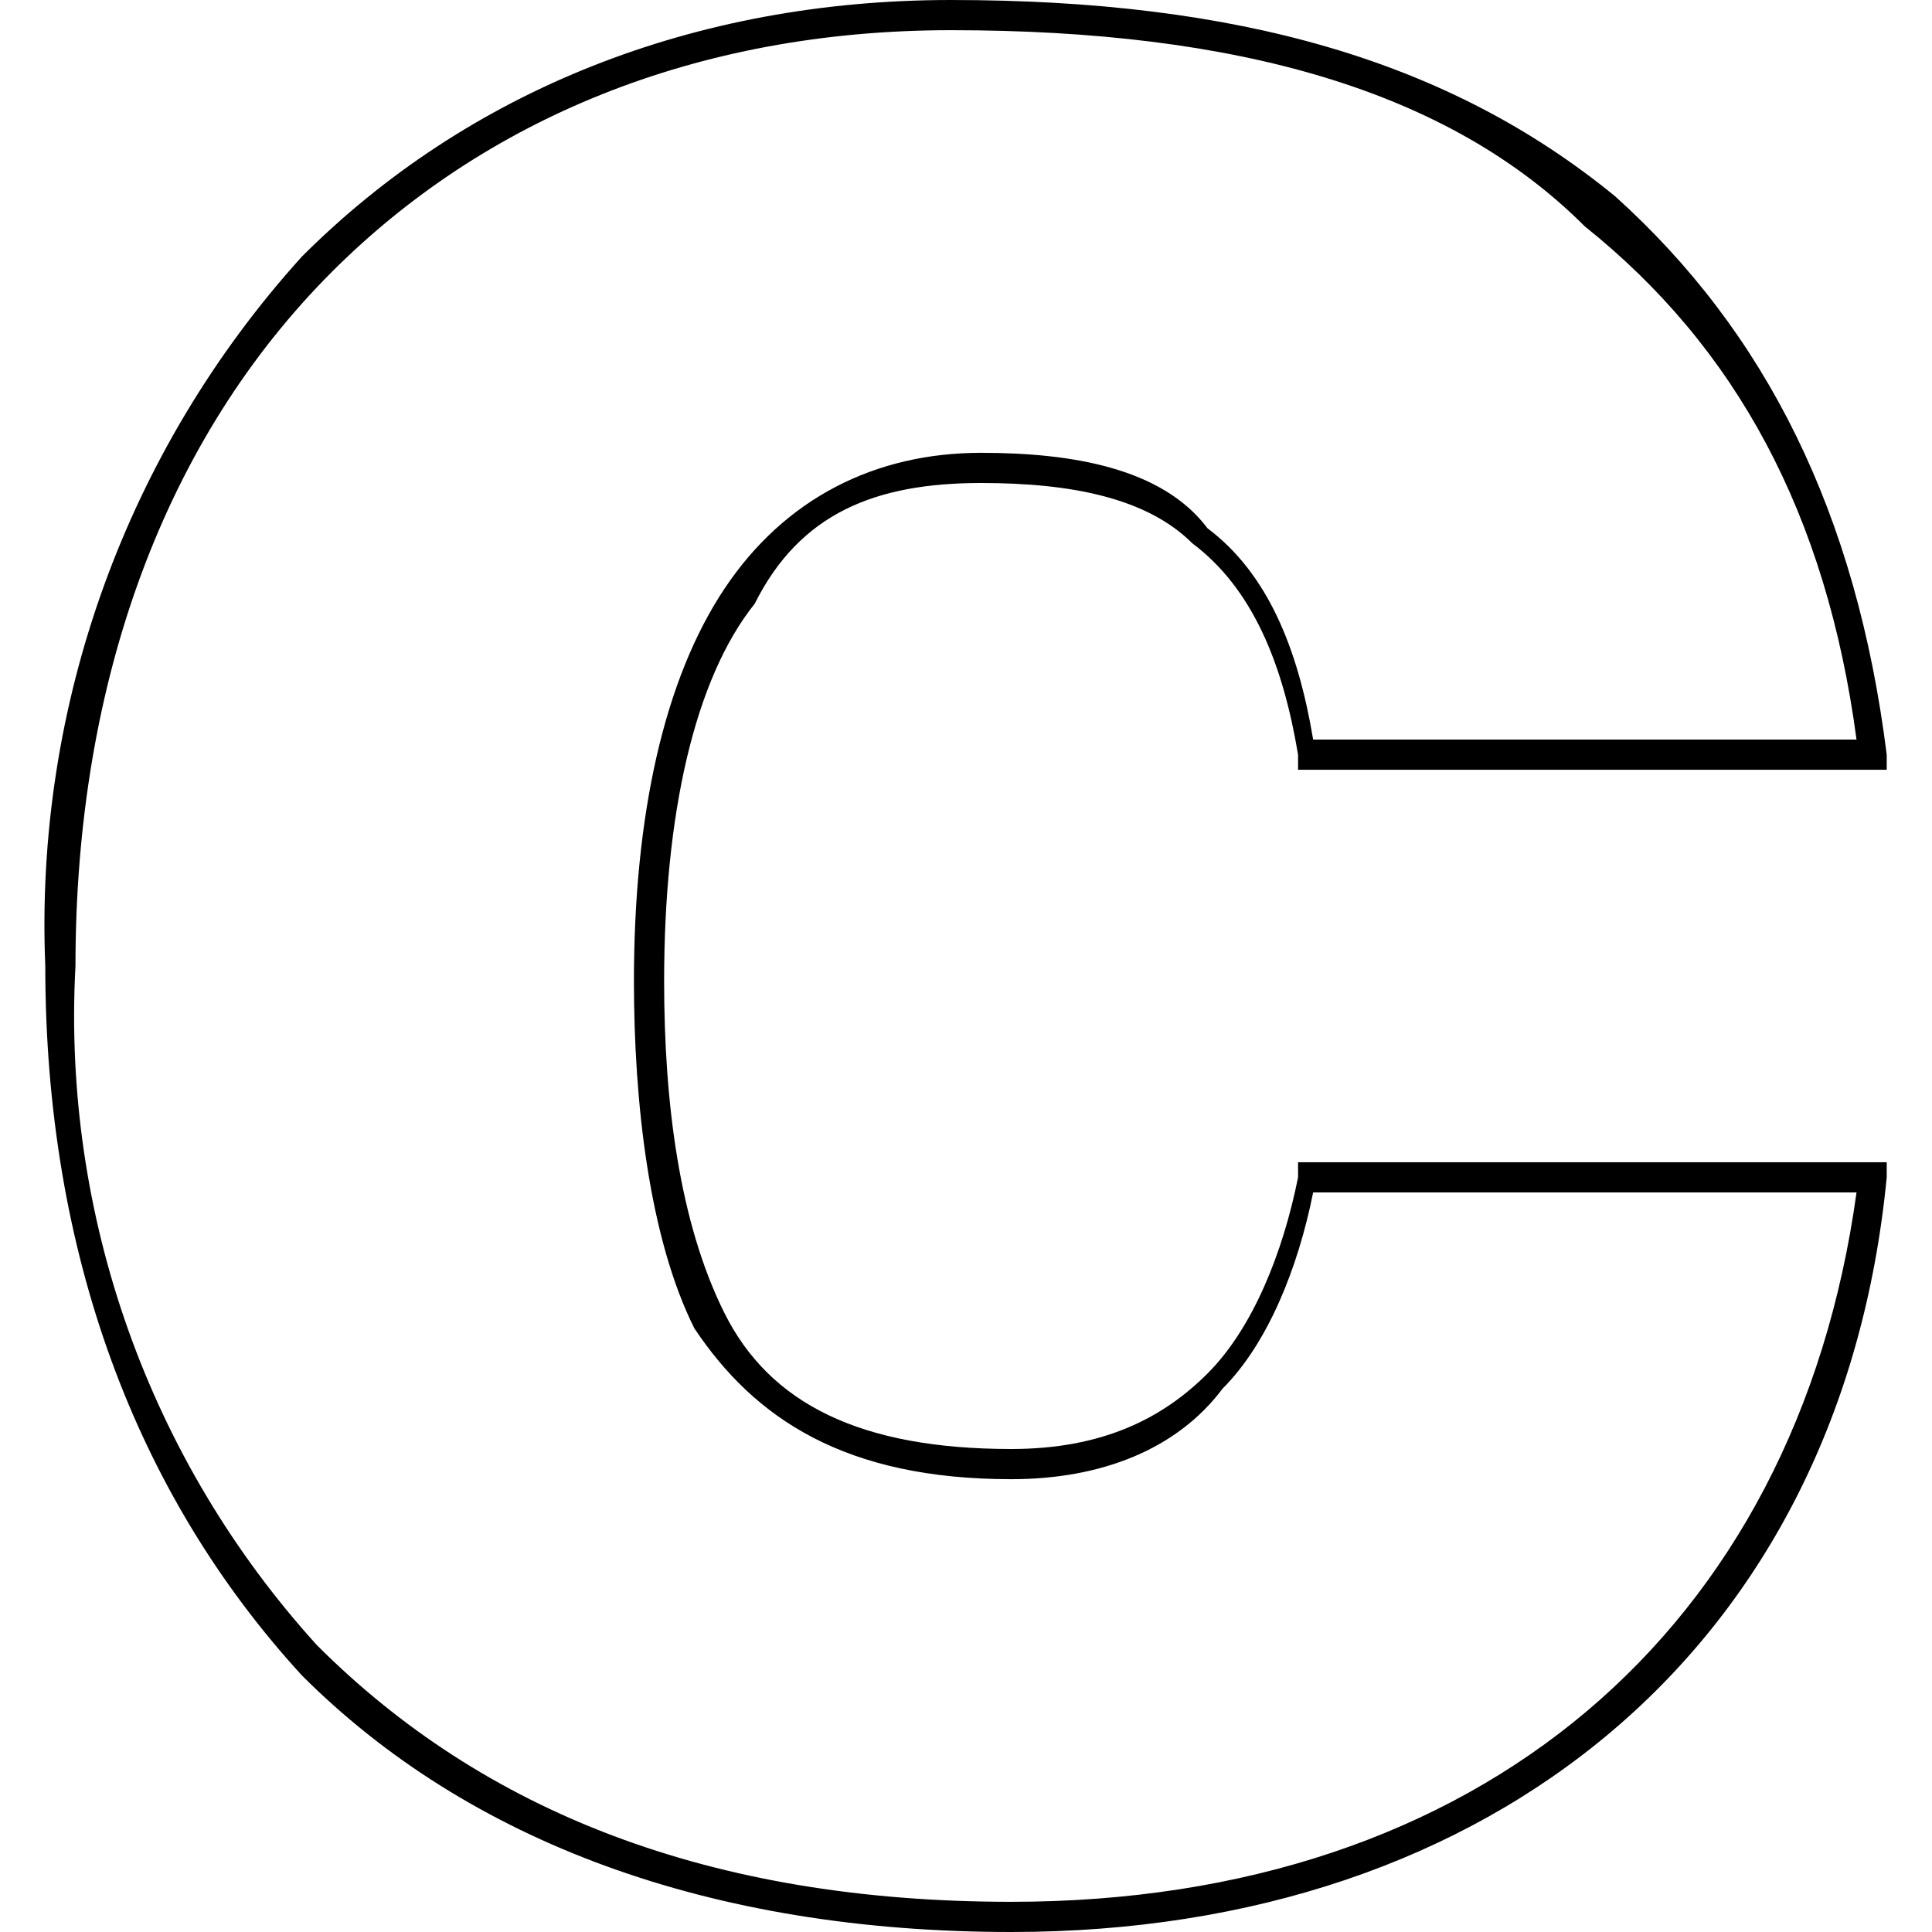
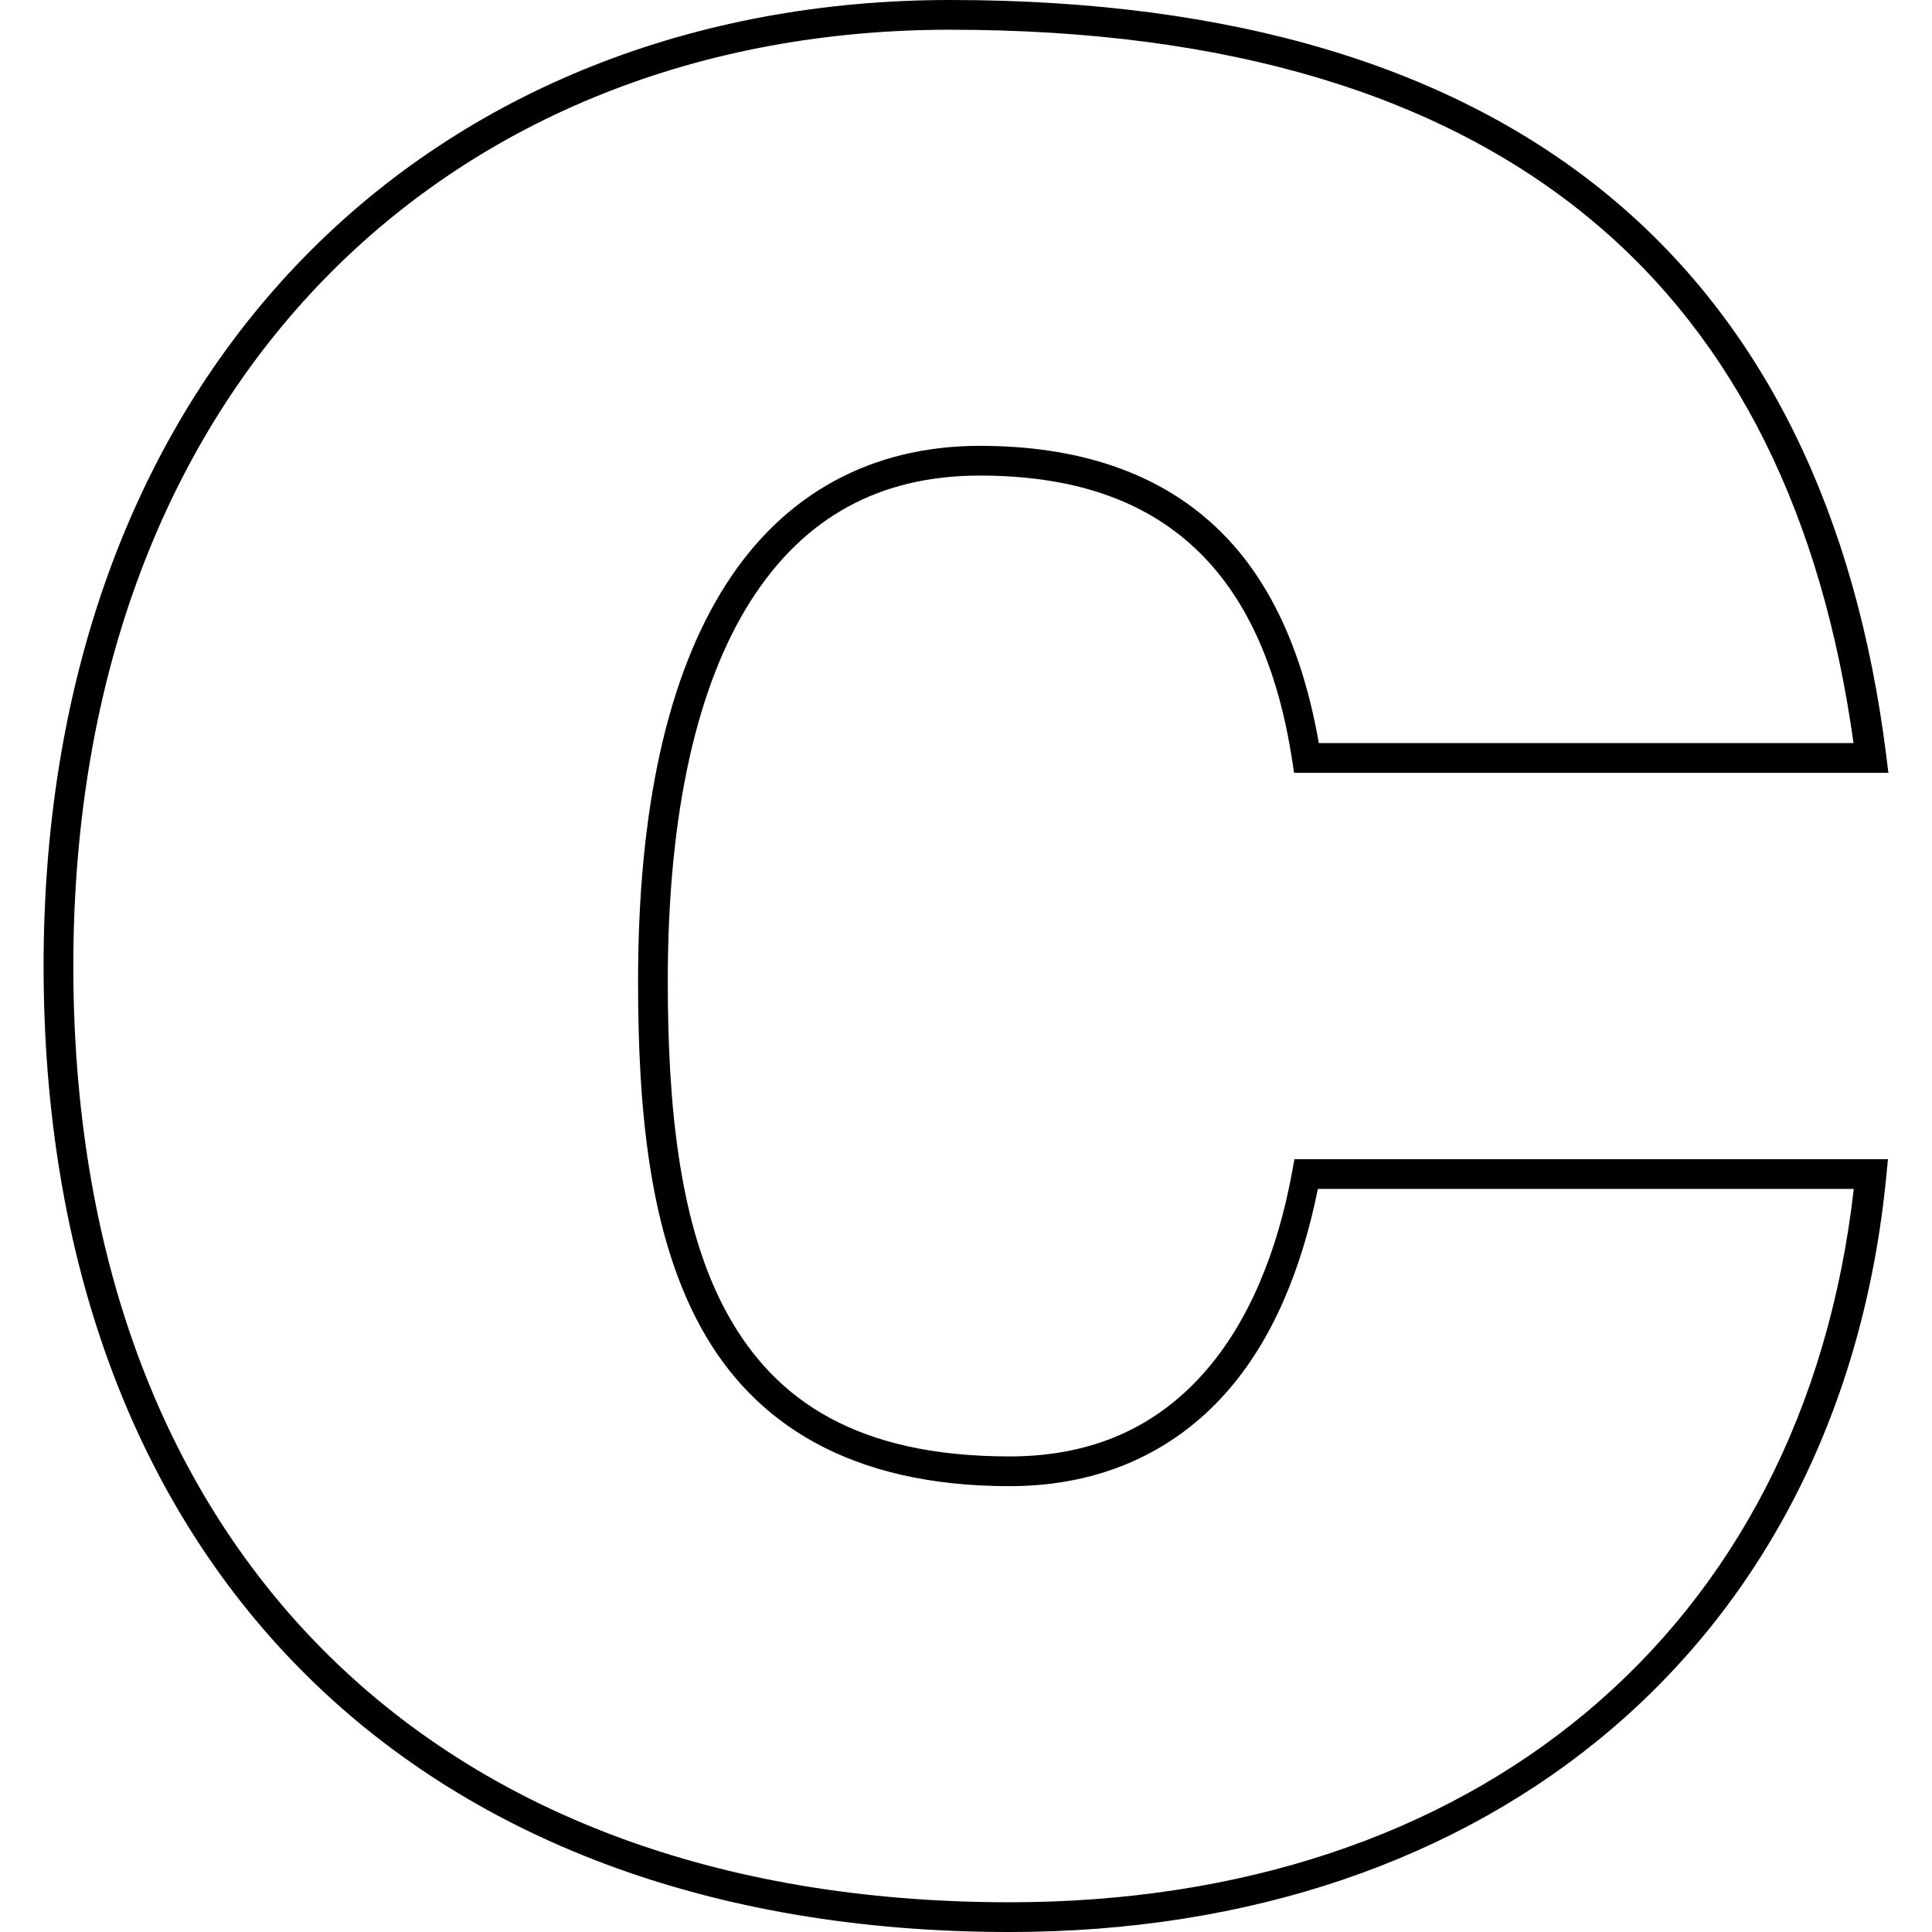
<svg xmlns="http://www.w3.org/2000/svg" viewBox="0 0 128 128">
-   <path fill="currentColor" d="M63 0C46 0 31 6 20 17A66 66 0 0 0 3 64c0 19 6 35 17 47 11 11 27 17 47 17 32 0 55-19 58-50v-1H86v1c-1 5-3 10-6 13s-7 5-13 5c-10 0-16-3-19-9s-4-14-4-22c0-11 2-20 6-25 3-6 8-8 15-8 6 0 11 1 14 4 4 3 6 8 7 14v1h39v-1c-2-16-8-28-18-37C96 4 82 0 63 0m0 2c19 0 33 4 42 13 10 8 16 19 18 34H87c-1-6-3-11-7-14-3-4-9-5-15-5-7 0-13 3-17 9s-6 15-6 26c0 8 1 17 4 23 4 6 10 10 21 10 6 0 11-2 14-6 3-3 5-8 6-13h36c-4 29-25 47-56 47-20 0-35-6-46-17A62 62 0 0 1 5 64c0-19 6-35 17-46C32 8 46 2 63 2" />
+   <path fill="currentColor" d="M62.95 0C45.98 0 30.933 6.004 20.154 17.035 9.374 28.065 2.888 44.095 2.888 64c0 19.402 5.987 35.438 17.024 46.6C30.948 121.762 46.99 128 66.888 128c31.898 0 55.092-19.156 58.089-50.121l.104-1.079H85.76l-.148.808c-.963 5.291-2.884 10.043-5.918 13.427-3.033 3.383-7.144 5.457-12.806 5.457-10.088 0-15.535-3.702-18.707-9.46-3.173-5.757-3.939-13.736-3.939-22.047 0-11.21 1.969-19.65 5.508-25.195 3.54-5.544 8.558-8.282 15.17-8.282 6.223 0 10.857 1.651 14.22 4.782s5.505 7.82 6.468 14.075l.129.835h39.375l-.139-1.108c-1.991-15.931-8.005-28.514-18.317-37.065C96.344 4.475 81.813 0 62.95 0m0 1.97c18.552 0 32.576 4.385 42.448 12.572 9.624 7.981 15.315 19.678 17.402 34.689H87.375c-1.072-6.131-3.286-11.026-6.892-14.383-3.776-3.515-8.987-5.31-15.564-5.31-7.173 0-12.985 3.17-16.83 9.195-3.846 6.024-5.816 14.814-5.816 26.252 0 8.427.711 16.694 4.185 22.998s9.842 10.479 20.43 10.479c6.154 0 10.905-2.357 14.272-6.112 3.193-3.562 5.099-8.371 6.153-13.58h35.504c-3.35 29.407-25.202 47.26-55.929 47.26-19.487 0-34.952-6.07-45.576-16.815S4.858 82.998 4.858 64c0-19.479 6.314-34.957 16.704-45.588S46.443 1.969 62.95 1.969Z" />
</svg>
